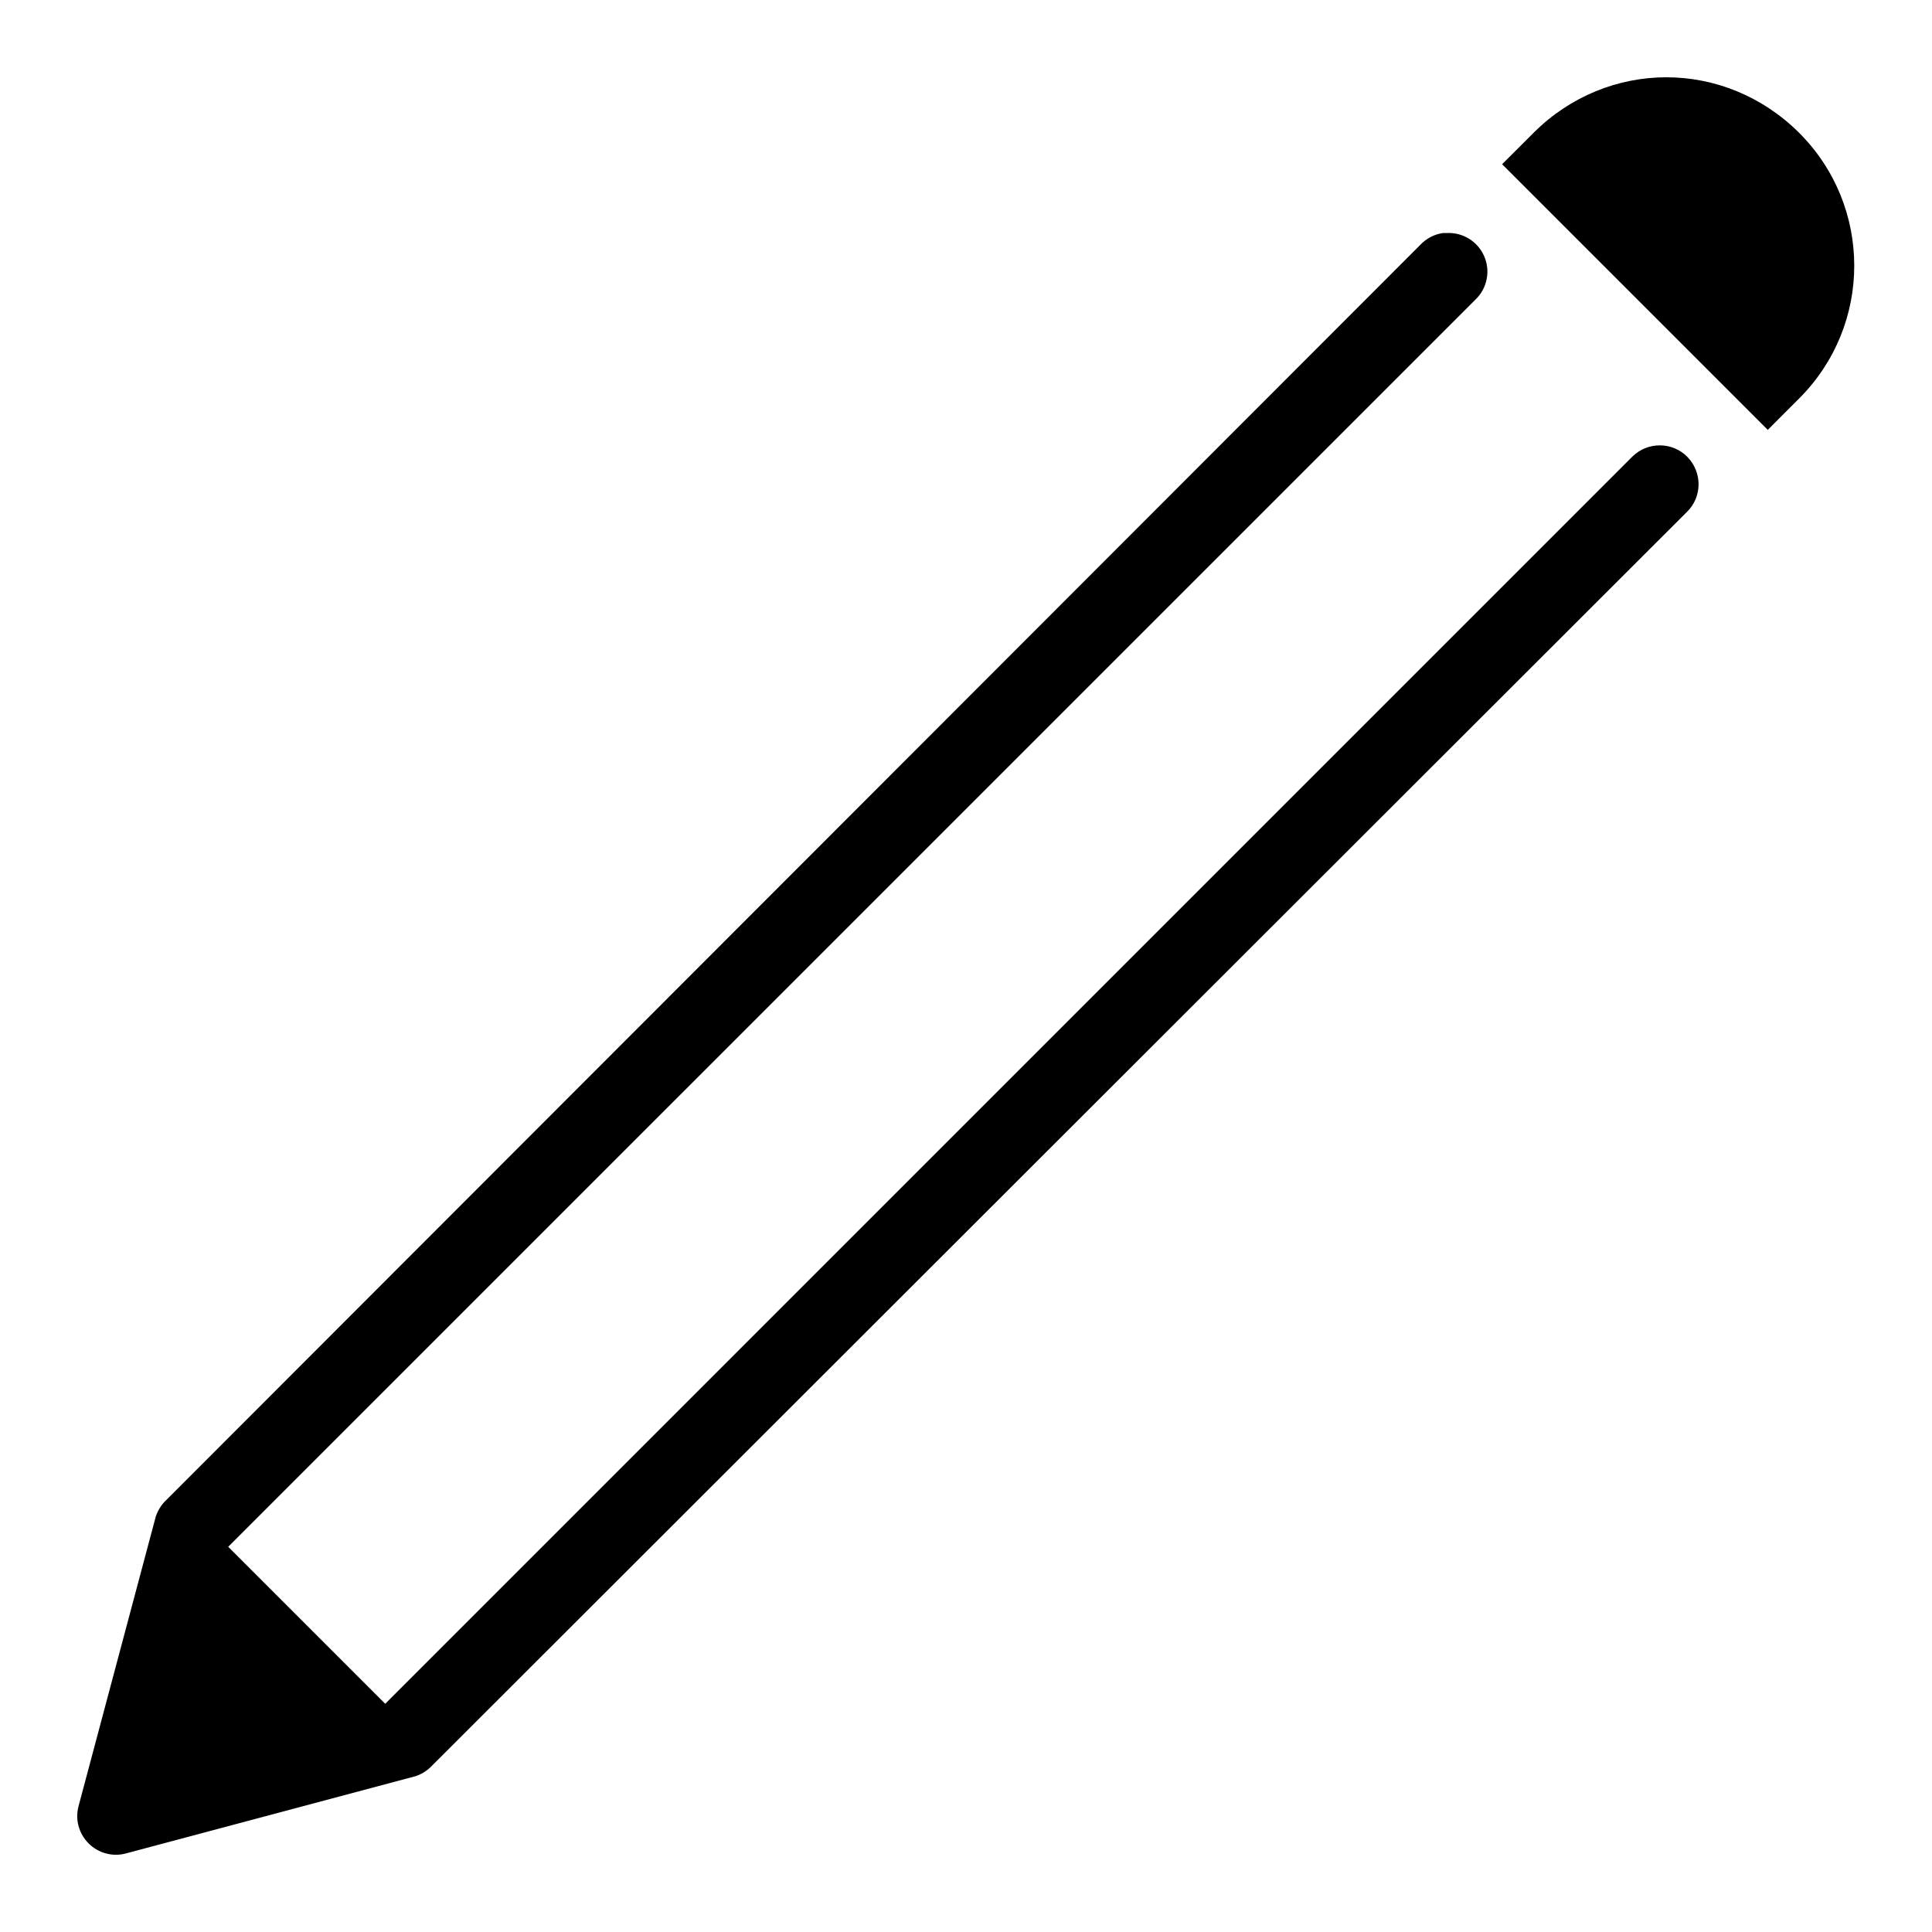
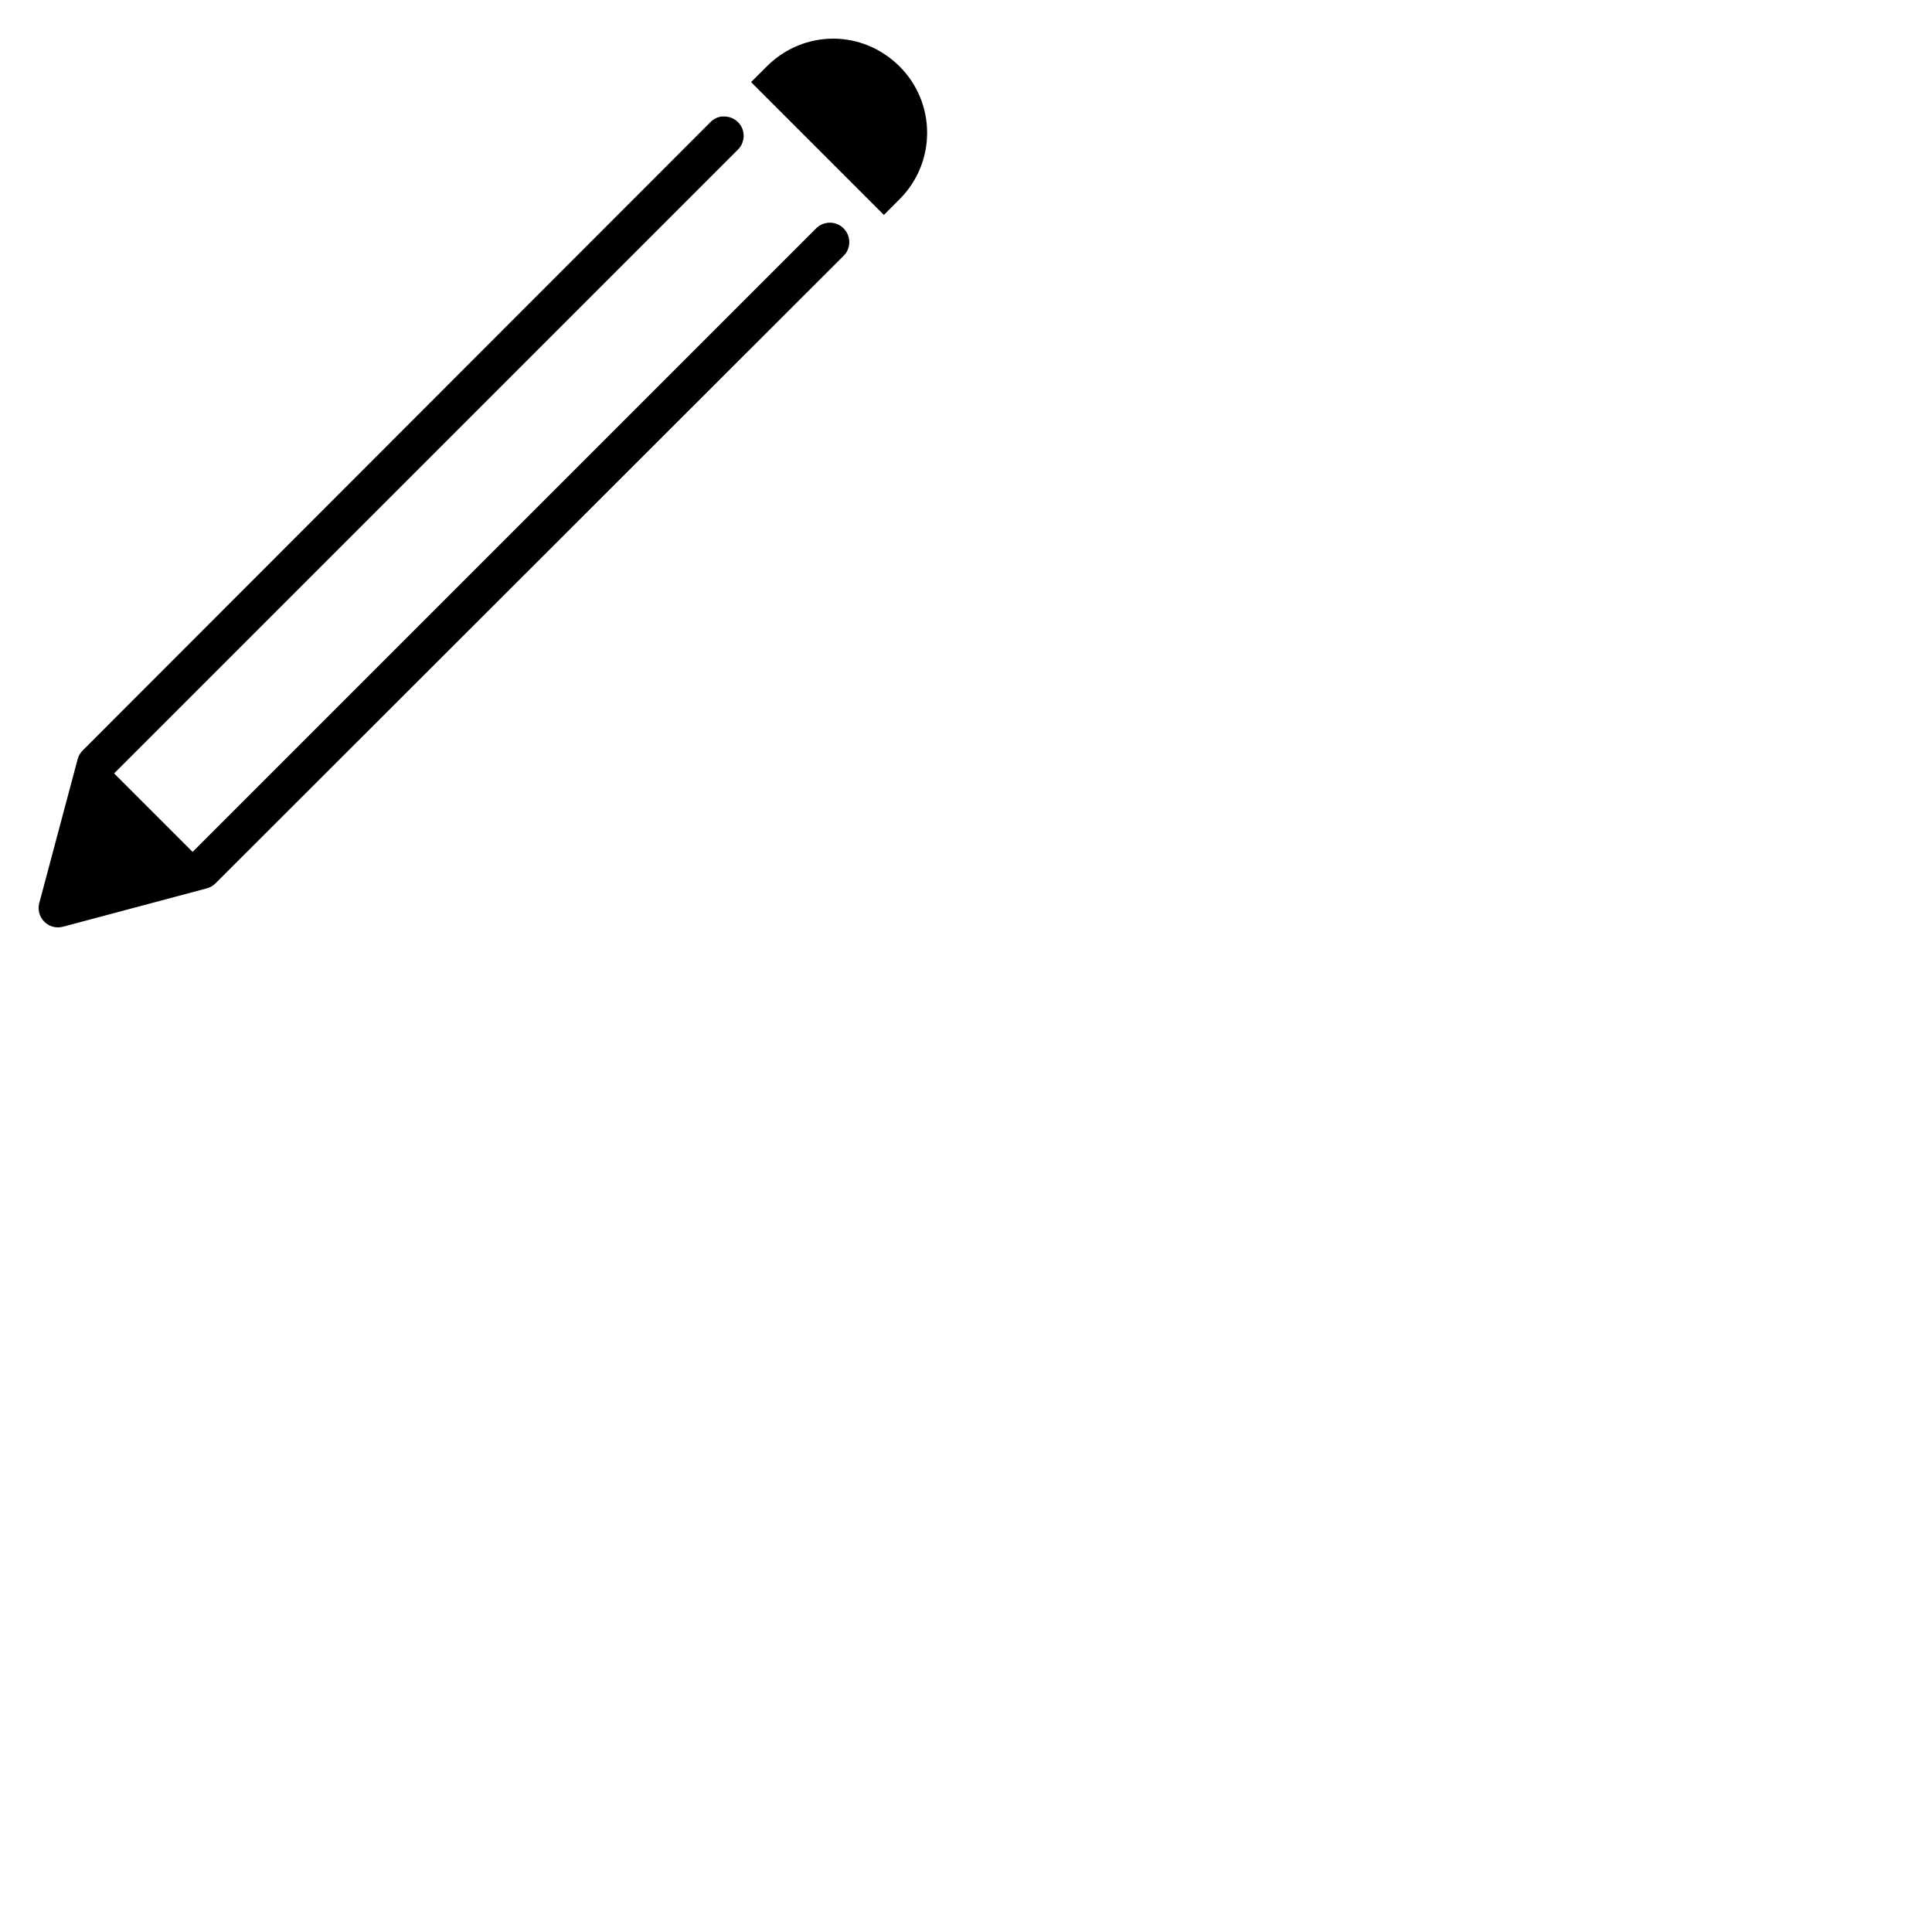
- <svg xmlns="http://www.w3.org/2000/svg" viewBox="0 0 50 50" width="20px" height="20px">
+ <svg xmlns="http://www.w3.org/2000/svg" viewBox="0 0 100 100" width="48px" height="48px">
  <path d="M 43.125 2 C 41.879 2 40.637 2.488 39.688 3.438 L 38.875 4.25 L 45.75 11.125 C 45.746 11.129 46.562 10.312 46.562 10.312 C 48.465 8.41 48.461 5.336 46.562 3.438 C 45.609 2.488 44.371 2 43.125 2 Z M 37.344 6.031 C 37.117 6.062 36.906 6.176 36.75 6.344 L 4.312 38.812 C 4.184 38.93 4.086 39.082 4.031 39.25 L 2.031 46.75 C 1.941 47.094 2.043 47.457 2.293 47.707 C 2.543 47.957 2.906 48.059 3.25 47.969 L 10.75 45.969 C 10.918 45.914 11.07 45.816 11.188 45.688 L 43.656 13.25 C 44.055 12.863 44.059 12.227 43.672 11.828 C 43.285 11.43 42.648 11.426 42.25 11.812 L 9.969 44.094 L 5.906 40.031 L 38.188 7.75 C 38.488 7.461 38.578 7.012 38.41 6.629 C 38.242 6.246 37.855 6.008 37.438 6.031 C 37.406 6.031 37.375 6.031 37.344 6.031 Z" />
</svg>
